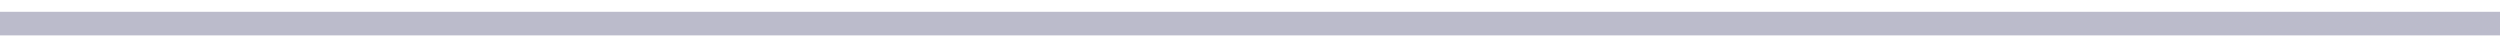
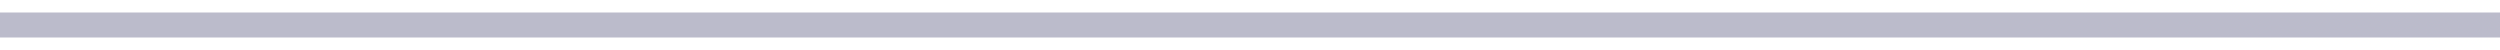
- <svg xmlns="http://www.w3.org/2000/svg" width="106" height="2" viewBox="0 0 106 2" fill="none">
-   <rect opacity="0.5" width="106" height="1" transform="matrix(1 0 0 -1 0 1.5)" fill="#787797" />
+ <svg xmlns="http://www.w3.org/2000/svg" width="100" height="2" viewBox="0 0 100 2" fill="none">
+   <rect opacity="0.5" width="100" height="1" transform="matrix(1 0 0 -1 0 1.5)" fill="#787797" />
</svg>
